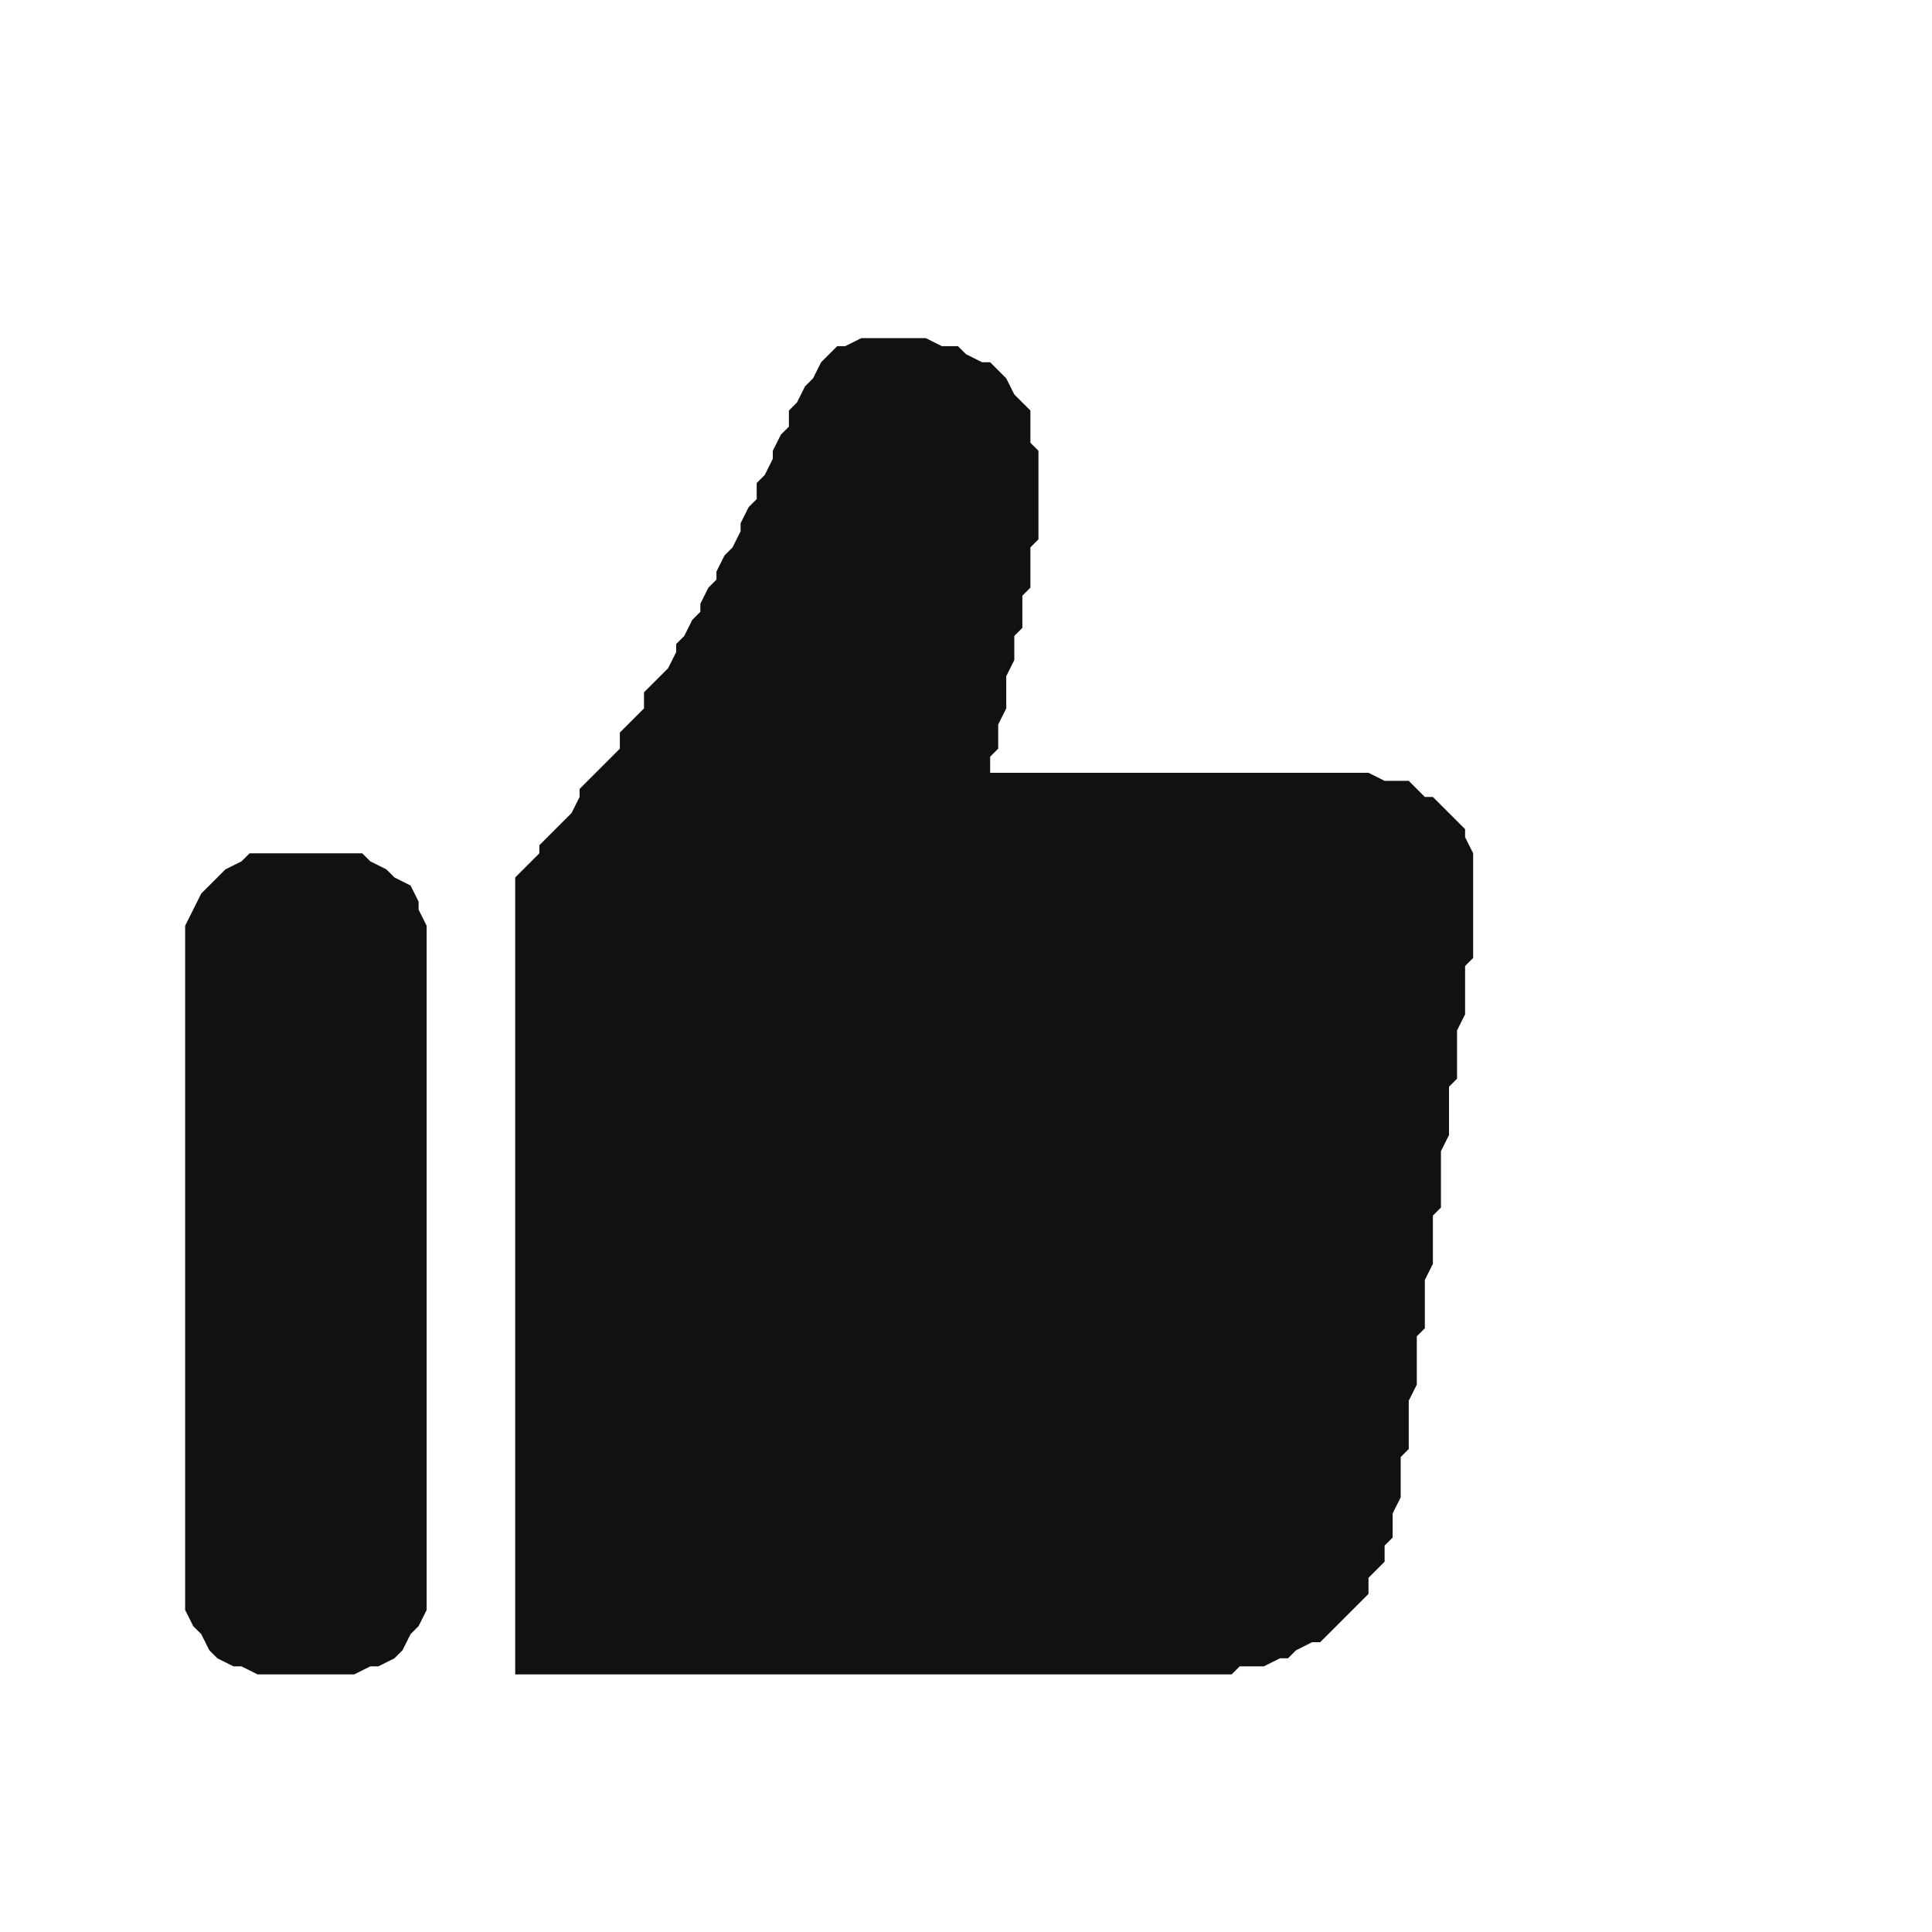
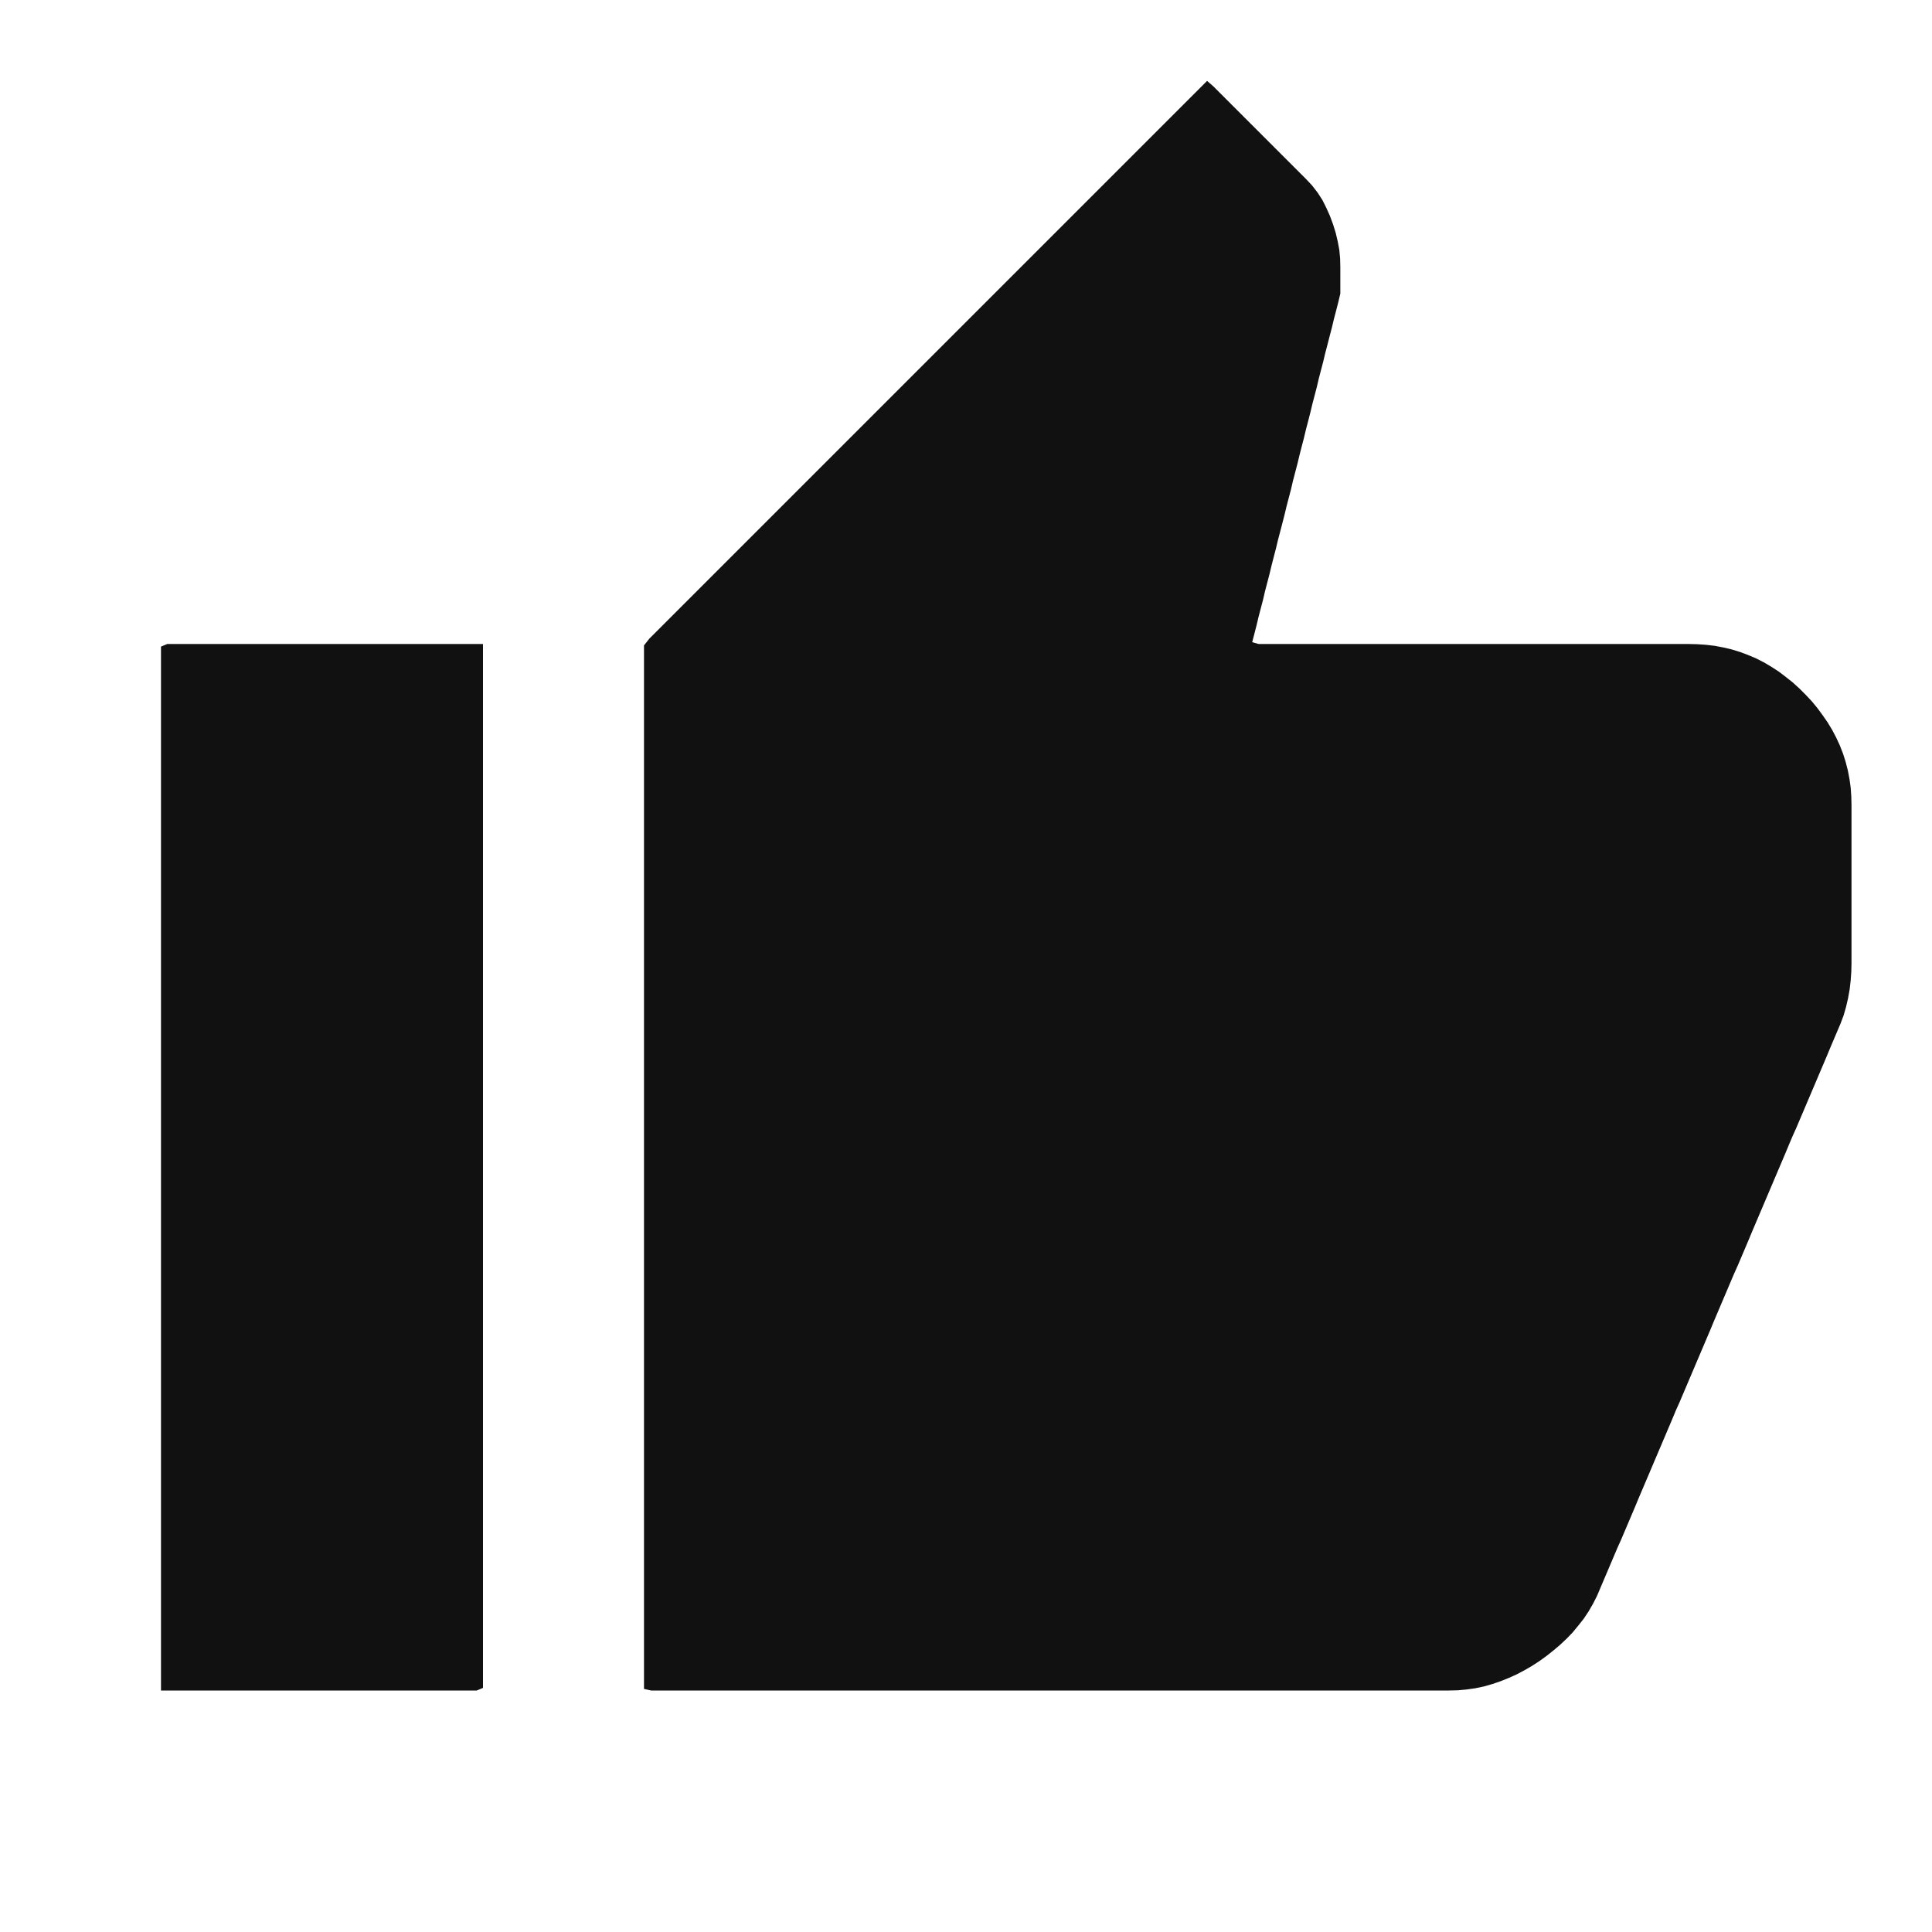
- <svg xmlns="http://www.w3.org/2000/svg" width="22.0" height="22.0" viewBox="0 0 24.0 24.0">
-   <path d="M2.3 19.7L2.3 19.6L2.3 19.4L2.3 19.3L2.3 19.1L2.3 19.0L2.3 18.8L2.3 18.7L2.3 18.5L2.3 18.4L2.3 18.2L2.3 18.1L2.3 17.9L2.3 17.8L2.3 17.6L2.3 17.5L2.3 17.3L2.3 17.2L2.3 17.0L2.3 16.9L2.3 16.7L2.3 16.6L2.3 16.4L2.3 16.3L2.3 16.1L2.3 16.0L2.3 15.8L2.3 15.7L2.3 15.5L2.3 15.4L2.3 15.2L2.3 15.1L2.3 14.9L2.3 14.8L2.3 14.6L2.3 14.5L2.3 14.3L2.3 14.2L2.3 14.0L2.3 13.9L2.3 13.7L2.3 13.6L2.3 13.4L2.3 13.3L2.3 13.1L2.3 13.0L2.3 12.8L2.3 12.7L2.3 12.5L2.3 12.4L2.3 12.2L2.3 12.1L2.3 11.9L2.3 11.8L2.3 11.6L2.3 11.5L2.4 11.3L2.5 11.1L2.6 11.0L2.7 10.9L2.8 10.8L3.0 10.7L3.1 10.6L3.3 10.6L3.4 10.6L3.6 10.6L3.7 10.6L3.9 10.6L4.0 10.6L4.2 10.6L4.3 10.6L4.5 10.6L4.6 10.7L4.8 10.8L4.9 10.9L5.1 11.0L5.2 11.2L5.2 11.3L5.3 11.5L5.3 11.6L5.3 11.8L5.3 11.9L5.3 12.1L5.3 12.2L5.3 12.4L5.3 12.5L5.3 12.7L5.3 12.8L5.3 13.0L5.3 13.1L5.3 13.3L5.3 13.4L5.3 13.6L5.3 13.7L5.3 13.9L5.3 14.0L5.3 14.2L5.3 14.3L5.3 14.5L5.3 14.6L5.3 14.8L5.3 14.9L5.3 15.1L5.3 15.2L5.3 15.4L5.3 15.5L5.3 15.7L5.3 15.8L5.3 16.0L5.3 16.1L5.3 16.3L5.3 16.4L5.3 16.6L5.3 16.7L5.3 16.9L5.3 17.0L5.3 17.2L5.3 17.3L5.3 17.5L5.3 17.6L5.3 17.8L5.3 17.9L5.3 18.1L5.3 18.2L5.3 18.4L5.3 18.5L5.3 18.7L5.3 18.8L5.3 19.0L5.3 19.1L5.3 19.3L5.3 19.4L5.3 19.6L5.3 19.7L5.3 19.9L5.3 20.0L5.2 20.2L5.1 20.3L5.0 20.5L4.9 20.6L4.7 20.7L4.6 20.7L4.4 20.8L4.2 20.8L4.1 20.8L3.9 20.8L3.8 20.8L3.6 20.8L3.5 20.8L3.3 20.8L3.2 20.8L3.0 20.7L2.9 20.7L2.7 20.6L2.6 20.5L2.5 20.3L2.4 20.2L2.3 20.0L2.3 19.9L2.3 19.7ZM6.4 10.9L6.5 10.8L6.6 10.7L6.7 10.6L6.7 10.5L6.8 10.4L6.9 10.3L7.0 10.2L7.1 10.1L7.2 9.9L7.2 9.8L7.3 9.7L7.4 9.6L7.5 9.5L7.6 9.4L7.7 9.3L7.7 9.1L7.8 9.0L7.9 8.9L8.0 8.8L8.0 8.6L8.1 8.5L8.2 8.4L8.3 8.3L8.4 8.1L8.4 8.0L8.5 7.9L8.6 7.7L8.7 7.6L8.7 7.5L8.8 7.3L8.9 7.2L8.9 7.1L9.0 6.9L9.1 6.8L9.2 6.6L9.2 6.5L9.3 6.3L9.4 6.2L9.4 6.0L9.5 5.9L9.6 5.7L9.6 5.6L9.7 5.4L9.8 5.3L9.8 5.1L9.9 5.0L10.0 4.8L10.1 4.7L10.2 4.5L10.3 4.4L10.4 4.3L10.5 4.3L10.7 4.2L10.8 4.2L11.0 4.2L11.2 4.2L11.4 4.2L11.5 4.2L11.7 4.3L11.9 4.3L12.0 4.4L12.2 4.5L12.3 4.5L12.4 4.6L12.5 4.7L12.6 4.9L12.7 5.0L12.8 5.1L12.8 5.3L12.8 5.5L12.9 5.6L12.9 5.8L12.9 6.0L12.9 6.1L12.9 6.3L12.9 6.4L12.9 6.5L12.9 6.7L12.8 6.8L12.8 7.0L12.8 7.1L12.8 7.3L12.7 7.4L12.7 7.6L12.7 7.8L12.6 7.9L12.6 8.1L12.6 8.2L12.5 8.4L12.5 8.5L12.5 8.7L12.5 8.8L12.4 9.0L12.4 9.1L12.4 9.3L12.3 9.4L12.3 9.6L12.4 9.6L12.6 9.6L12.7 9.6L12.9 9.6L13.0 9.6L13.2 9.6L13.3 9.6L13.5 9.6L13.6 9.6L13.8 9.6L13.9 9.6L14.1 9.6L14.2 9.6L14.4 9.6L14.5 9.6L14.7 9.6L14.8 9.6L15.0 9.6L15.1 9.6L15.3 9.6L15.4 9.6L15.6 9.6L15.7 9.6L15.9 9.6L16.0 9.6L16.1 9.6L16.3 9.6L16.4 9.6L16.6 9.6L16.8 9.6L17.0 9.6L17.2 9.7L17.3 9.7L17.5 9.7L17.6 9.8L17.7 9.9L17.8 9.9L17.9 10.0L18.0 10.1L18.1 10.2L18.2 10.3L18.2 10.4L18.3 10.6L18.3 10.7L18.3 10.9L18.3 11.0L18.3 11.2L18.3 11.4L18.3 11.6L18.3 11.7L18.3 11.9L18.2 12.0L18.2 12.2L18.2 12.3L18.2 12.5L18.2 12.6L18.1 12.8L18.1 12.9L18.1 13.1L18.1 13.2L18.1 13.4L18.0 13.5L18.0 13.7L18.0 13.8L18.0 14.0L18.0 14.1L17.9 14.3L17.9 14.4L17.9 14.5L17.9 14.7L17.9 14.8L17.9 15.0L17.8 15.1L17.8 15.3L17.8 15.4L17.8 15.6L17.8 15.7L17.7 15.9L17.7 16.0L17.7 16.2L17.7 16.3L17.7 16.5L17.6 16.6L17.6 16.8L17.6 16.9L17.6 17.1L17.6 17.2L17.5 17.4L17.5 17.5L17.5 17.7L17.5 17.8L17.5 18.0L17.4 18.1L17.4 18.3L17.4 18.4L17.4 18.6L17.3 18.8L17.3 18.9L17.3 19.1L17.2 19.2L17.2 19.4L17.1 19.5L17.0 19.6L17.0 19.8L16.9 19.9L16.8 20.0L16.7 20.1L16.6 20.2L16.5 20.3L16.4 20.4L16.3 20.4L16.1 20.5L16.0 20.6L15.9 20.6L15.7 20.7L15.6 20.7L15.4 20.7L15.3 20.8L15.1 20.8L14.9 20.8L14.8 20.8L14.6 20.8L14.5 20.8L14.3 20.8L14.2 20.8L14.0 20.8L13.9 20.8L13.7 20.8L13.6 20.8L13.4 20.8L13.3 20.8L13.1 20.8L13.0 20.8L12.8 20.8L12.7 20.8L12.5 20.8L12.4 20.8L12.2 20.8L12.1 20.8L11.9 20.8L11.8 20.8L11.6 20.8L11.5 20.8L11.3 20.8L11.2 20.8L11.0 20.8L10.9 20.8L10.7 20.8L10.6 20.8L10.4 20.8L10.3 20.8L10.1 20.8L10.0 20.8L9.8 20.8L9.7 20.8L9.5 20.8L9.4 20.8L9.2 20.8L9.1 20.8L8.9 20.8L8.8 20.8L8.6 20.8L8.5 20.8L8.3 20.8L8.2 20.8L8.0 20.8L7.9 20.8L7.7 20.8L7.6 20.8L7.4 20.8L7.3 20.8L7.1 20.8L7.0 20.8L6.8 20.8L6.7 20.8L6.5 20.8L6.4 20.8L6.4 20.6L6.4 20.5L6.4 20.3L6.4 20.2L6.4 20.0L6.4 19.9L6.4 19.7L6.4 19.6L6.4 19.4L6.4 19.3L6.4 19.1L6.4 19.0L6.4 18.8L6.4 18.7L6.4 18.5L6.4 18.4L6.4 18.2L6.4 18.1L6.4 17.9L6.4 17.8L6.4 17.6L6.4 17.5L6.4 17.3L6.4 17.2L6.4 17.0L6.4 16.9L6.4 16.7L6.4 16.6L6.4 16.4L6.4 16.3L6.4 16.1L6.4 16.0L6.4 15.8L6.4 15.7L6.4 15.5L6.4 15.4L6.4 15.2L6.4 15.1L6.4 14.9L6.4 14.8L6.4 14.6L6.4 14.5L6.4 14.3L6.4 14.2L6.4 14.0L6.4 13.9L6.4 13.7L6.4 13.6L6.4 13.4L6.4 13.3L6.4 13.1L6.4 13.0L6.4 12.8L6.4 12.7L6.4 12.5L6.4 12.4L6.4 12.2L6.4 12.1L6.4 11.9L6.4 11.8L6.4 11.6L6.4 11.5L6.4 11.3L6.4 11.2L6.4 11.0L6.4 10.9Z" fill="#111111" />
+ <svg xmlns="http://www.w3.org/2000/svg" width="22.0" height="22.0" viewBox="0 0 960.0 960.0">
+   <path d="M720.0 840.0L715.6 840.0L711.3 840.0L706.9 840.0L702.6 840.0L698.2 840.0L693.9 840.0L689.5 840.0L685.1 840.0L680.8 840.0L676.4 840.0L672.1 840.0L667.7 840.0L663.4 840.0L659.0 840.0L654.6 840.0L650.3 840.0L645.9 840.0L641.6 840.0L637.2 840.0L632.9 840.0L628.5 840.0L624.2 840.0L619.8 840.0L615.4 840.0L611.1 840.0L606.7 840.0L602.4 840.0L598.0 840.0L593.7 840.0L589.3 840.0L584.9 840.0L580.6 840.0L576.2 840.0L571.9 840.0L567.5 840.0L563.2 840.0L558.8 840.0L554.4 840.0L550.1 840.0L545.7 840.0L541.4 840.0L537.0 840.0L532.7 840.0L528.3 840.0L523.9 840.0L519.6 840.0L515.2 840.0L510.9 840.0L506.5 840.0L502.2 840.0L497.8 840.0L493.4 840.0L489.1 840.0L484.7 840.0L480.4 840.0L476.0 840.0L471.7 840.0L467.3 840.0L462.9 840.0L458.6 840.0L454.2 840.0L449.9 840.0L445.5 840.0L441.2 840.0L436.8 840.0L432.5 840.0L428.1 840.0L423.7 840.0L419.4 840.0L415.0 840.0L410.7 840.0L406.3 840.0L402.0 840.0L397.6 840.0L393.2 840.0L388.9 840.0L384.5 840.0L380.2 840.0L375.8 840.0L371.5 840.0L367.1 840.0L362.7 840.0L358.4 840.0L354.0 840.0L349.7 840.0L345.3 840.0L341.0 840.0L336.6 840.0L332.2 840.0L327.9 840.0L323.5 840.0L320.0 839.2L320.0 834.8L320.0 830.5L320.0 826.1L320.0 821.7L320.0 817.4L320.0 813.0L320.0 808.7L320.0 804.3L320.0 800.0L320.0 795.6L320.0 791.2L320.0 786.9L320.0 782.5L320.0 778.2L320.0 773.8L320.0 769.5L320.0 765.1L320.0 760.8L320.0 756.4L320.0 752.0L320.0 747.7L320.0 743.3L320.0 739.0L320.0 734.6L320.0 730.3L320.0 725.9L320.0 721.5L320.0 717.2L320.0 712.8L320.0 708.5L320.0 704.1L320.0 699.8L320.0 695.4L320.0 691.0L320.0 686.7L320.0 682.3L320.0 678.0L320.0 673.6L320.0 669.3L320.0 664.9L320.0 660.5L320.0 656.2L320.0 651.8L320.0 647.5L320.0 643.1L320.0 638.8L320.0 634.4L320.0 630.0L320.0 625.7L320.0 621.3L320.0 617.0L320.0 612.6L320.0 608.3L320.0 603.9L320.0 599.5L320.0 595.2L320.0 590.8L320.0 586.5L320.0 582.1L320.0 577.8L320.0 573.4L320.0 569.1L320.0 564.7L320.0 560.3L320.0 556.0L320.0 551.6L320.0 547.3L320.0 542.9L320.0 538.6L320.0 534.2L320.0 529.8L320.0 525.5L320.0 521.1L320.0 516.8L320.0 512.4L320.0 508.1L320.0 503.7L320.0 499.3L320.0 495.0L320.0 490.6L320.0 486.3L320.0 481.9L320.0 477.6L320.0 473.2L320.0 468.8L320.0 464.5L320.0 460.1L320.0 455.8L320.0 451.4L320.0 447.1L320.0 442.7L320.0 438.3L320.0 434.0L320.0 429.6L320.0 425.3L320.0 420.9L320.0 416.6L320.0 412.2L320.0 407.8L320.0 403.5L320.0 399.1L320.0 394.8L320.0 390.4L320.0 386.1L320.0 381.7L320.0 377.4L320.0 373.0L320.0 368.6L320.0 364.3L320.0 359.9L320.0 355.6L320.0 351.2L320.0 346.9L320.0 342.5L320.0 338.1L320.0 333.8L320.0 329.4L320.0 325.1L320.0 320.7L322.6 317.4L325.7 314.3L328.7 311.3L331.8 308.2L334.9 305.1L338.0 302.0L341.1 298.9L344.1 295.9L347.2 292.8L350.3 289.7L353.4 286.6L356.5 283.5L359.5 280.5L362.6 277.4L365.7 274.3L368.8 271.2L371.9 268.1L374.9 265.1L378.0 262.0L381.1 258.9L384.2 255.8L387.3 252.7L390.4 249.6L393.4 246.6L396.5 243.5L399.6 240.4L402.7 237.3L405.8 234.2L408.8 231.2L411.9 228.1L415.0 225.0L418.1 221.9L421.2 218.8L424.2 215.8L427.3 212.7L430.4 209.6L433.5 206.5L436.6 203.4L439.6 200.4L442.7 197.3L445.8 194.2L448.9 191.1L452.0 188.0L455.0 185.0L458.1 181.9L461.2 178.8L464.3 175.7L467.4 172.6L470.5 169.5L473.5 166.5L476.6 163.4L479.7 160.3L482.8 157.2L485.9 154.1L488.9 151.1L492.0 148.0L495.1 144.9L498.2 141.8L501.3 138.7L504.3 135.7L507.4 132.6L510.5 129.5L513.6 126.4L516.7 123.3L519.7 120.3L522.8 117.2L525.9 114.1L529.0 111.0L532.1 107.9L535.1 104.9L538.2 101.8L541.3 98.7L544.4 95.6L547.5 92.5L550.6 89.4L553.6 86.4L556.7 83.3L559.8 80.2L562.9 77.1L566.0 74.0L569.0 71.0L572.1 67.9L575.2 64.8L578.3 61.7L581.4 58.6L584.4 55.6L587.5 52.5L590.6 49.4L593.7 46.3L596.8 43.2L599.8 40.2L602.9 42.9L606.0 46.0L609.1 49.1L612.2 52.2L615.2 55.2L618.3 58.3L621.4 61.4L624.5 64.5L627.6 67.6L630.7 70.7L633.7 73.7L636.8 76.8L639.9 79.9L643.0 83.0L646.1 86.1L649.1 89.1L652.0 92.2L654.7 95.7L657.1 99.4L659.0 103.2L660.8 107.2L662.4 111.5L663.7 115.7L664.7 119.9L665.5 124.2L665.9 128.5L666.0 132.8L666.0 137.2L666.0 141.5L666.0 145.9L665.0 150.1L663.9 154.4L662.8 158.6L661.8 162.8L660.7 167.0L659.6 171.3L658.5 175.5L657.5 179.7L656.4 183.9L655.3 188.1L654.3 192.4L653.2 196.6L652.1 200.8L651.1 205.0L650.0 209.3L648.9 213.5L647.9 217.7L646.8 221.9L645.7 226.2L644.7 230.4L643.6 234.6L642.5 238.8L641.5 243.1L640.4 247.3L639.3 251.5L638.3 255.7L637.2 260.0L636.1 264.2L635.0 268.4L634.0 272.6L632.9 276.8L631.8 281.1L630.8 285.3L629.7 289.5L628.6 293.7L627.6 298.0L626.5 302.2L625.4 306.4L624.4 310.6L623.3 314.9L622.2 319.1L625.4 320.0L629.8 320.0L634.1 320.0L638.5 320.0L642.8 320.0L647.2 320.0L651.6 320.0L655.9 320.0L660.3 320.0L664.6 320.0L669.0 320.0L673.3 320.0L677.7 320.0L682.1 320.0L686.4 320.0L690.8 320.0L695.1 320.0L699.5 320.0L703.8 320.0L708.2 320.0L712.6 320.0L716.9 320.0L721.3 320.0L725.6 320.0L730.0 320.0L734.3 320.0L738.7 320.0L743.0 320.0L747.4 320.0L751.8 320.0L756.1 320.0L760.5 320.0L764.8 320.0L769.2 320.0L773.5 320.0L777.9 320.0L782.3 320.0L786.6 320.0L791.0 320.0L795.3 320.0L799.7 320.0L804.0 320.0L808.4 320.0L812.8 320.0L817.1 320.0L821.5 320.0L825.8 320.0L830.2 320.0L834.5 320.0L838.9 320.0L843.3 320.1L847.7 320.4L852.0 320.9L856.2 321.7L860.5 322.7L864.7 324.0L868.7 325.5L872.7 327.2L876.6 329.2L880.3 331.4L884.0 333.8L887.4 336.4L890.8 339.1L894.1 342.1L897.3 345.3L900.3 348.5L903.1 351.9L905.6 355.3L908.1 358.9L910.4 362.7L912.4 366.5L914.2 370.4L915.8 374.5L917.1 378.6L918.2 382.9L919.0 387.1L919.6 391.4L919.9 395.8L920.0 400.2L920.0 404.6L920.0 408.9L920.0 413.3L920.0 417.6L920.0 422.0L920.0 426.3L920.0 430.7L920.0 435.1L920.0 439.4L920.0 443.8L920.0 448.1L920.0 452.5L920.0 456.8L920.0 461.2L920.0 465.6L920.0 469.9L920.0 474.3L920.0 478.6L919.9 482.8L919.6 487.1L919.1 491.5L918.3 496.0L917.3 500.3L916.1 504.5L914.6 508.5L912.9 512.5L911.2 516.5L909.5 520.5L907.8 524.6L906.1 528.6L904.4 532.6L902.7 536.6L901.0 540.6L899.3 544.6L897.6 548.6L895.9 552.6L894.2 556.6L892.5 560.6L890.7 564.6L889.0 568.6L887.3 572.7L885.6 576.7L883.9 580.7L882.2 584.7L880.5 588.7L878.8 592.7L877.1 596.7L875.4 600.7L873.7 604.7L872.0 608.7L870.3 612.7L868.6 616.8L866.9 620.8L865.2 624.8L863.5 628.8L861.7 632.8L860.0 636.8L858.3 640.8L856.6 644.8L854.9 648.8L853.2 652.8L851.5 656.8L849.8 660.9L848.1 664.9L846.4 668.9L844.7 672.9L843.0 676.9L841.3 680.9L839.6 684.9L837.9 688.9L836.2 692.9L834.5 696.9L832.7 700.9L831.0 705.0L829.3 709.0L827.6 713.0L825.9 717.0L824.2 721.0L822.5 725.0L820.8 729.0L819.1 733.0L817.4 737.0L815.7 741.0L814.0 745.0L812.3 749.1L810.6 753.1L808.9 757.1L807.2 761.1L805.5 765.1L803.7 769.1L802.0 773.1L800.3 777.1L798.6 781.1L796.9 785.1L795.2 789.1L793.5 793.1L791.5 797.0L789.3 800.8L786.9 804.4L784.2 807.8L781.4 811.2L778.4 814.3L775.2 817.3L771.9 820.1L768.5 822.8L764.9 825.4L761.2 827.8L757.4 830.0L753.6 832.0L749.6 833.8L745.6 835.4L741.5 836.8L737.3 838.0L733.0 838.9L728.7 839.5L724.4 839.9L720.0 840.0ZM240.0 320.0L240.0 324.4L240.0 328.7L240.0 333.1L240.0 337.4L240.0 341.8L240.0 346.2L240.0 350.5L240.0 354.9L240.0 359.2L240.0 363.6L240.0 367.9L240.0 372.3L240.0 376.7L240.0 381.0L240.0 385.4L240.0 389.7L240.0 394.1L240.0 398.5L240.0 402.8L240.0 407.2L240.0 411.5L240.0 415.9L240.0 420.3L240.0 424.6L240.0 429.0L240.0 433.3L240.0 437.7L240.0 442.1L240.0 446.4L240.0 450.8L240.0 455.1L240.0 459.5L240.0 463.8L240.0 468.2L240.0 472.6L240.0 476.9L240.0 481.3L240.0 485.6L240.0 490.0L240.0 494.4L240.0 498.7L240.0 503.1L240.0 507.4L240.0 511.8L240.0 516.2L240.0 520.5L240.0 524.9L240.0 529.2L240.0 533.6L240.0 537.9L240.0 542.3L240.0 546.7L240.0 551.0L240.0 555.4L240.0 559.7L240.0 564.1L240.0 568.5L240.0 572.8L240.0 577.2L240.0 581.5L240.0 585.9L240.0 590.3L240.0 594.6L240.0 599.0L240.0 603.3L240.0 607.7L240.0 612.1L240.0 616.4L240.0 620.8L240.0 625.1L240.0 629.5L240.0 633.8L240.0 638.2L240.0 642.6L240.0 646.9L240.0 651.3L240.0 655.6L240.0 660.0L240.0 664.4L240.0 668.7L240.0 673.1L240.0 677.4L240.0 681.8L240.0 686.2L240.0 690.5L240.0 694.9L240.0 699.2L240.0 703.6L240.0 707.9L240.0 712.3L240.0 716.7L240.0 721.0L240.0 725.4L240.0 729.7L240.0 734.1L240.0 738.5L240.0 742.8L240.0 747.2L240.0 751.5L240.0 755.9L240.0 760.3L240.0 764.6L240.0 769.0L240.0 773.3L240.0 777.7L240.0 782.1L240.0 786.4L240.0 790.8L240.0 795.1L240.0 799.5L240.0 803.8L240.0 808.2L240.0 812.6L240.0 816.9L240.0 821.3L240.0 825.6L240.0 830.0L240.0 834.4L240.0 838.7L236.9 840.0L232.6 840.0L228.2 840.0L223.8 840.0L219.5 840.0L215.1 840.0L210.8 840.0L206.4 840.0L202.1 840.0L197.7 840.0L193.3 840.0L189.0 840.0L184.6 840.0L180.3 840.0L175.9 840.0L171.5 840.0L167.2 840.0L162.8 840.0L158.5 840.0L154.1 840.0L149.7 840.0L145.4 840.0L141.0 840.0L136.7 840.0L132.3 840.0L127.9 840.0L123.6 840.0L119.2 840.0L114.9 840.0L110.5 840.0L106.2 840.0L101.8 840.0L97.4 840.0L93.1 840.0L88.7 840.0L84.4 840.0L80.0 840.0L80.0 835.6L80.0 831.3L80.0 826.9L80.0 822.6L80.0 818.2L80.0 813.8L80.0 809.5L80.0 805.1L80.0 800.8L80.0 796.4L80.0 792.1L80.0 787.7L80.0 783.3L80.0 779.0L80.0 774.6L80.0 770.3L80.0 765.9L80.0 761.5L80.0 757.2L80.0 752.8L80.0 748.5L80.0 744.1L80.0 739.7L80.0 735.4L80.0 731.0L80.0 726.7L80.0 722.3L80.0 717.9L80.0 713.6L80.0 709.2L80.0 704.9L80.0 700.5L80.0 696.2L80.0 691.8L80.0 687.4L80.0 683.1L80.0 678.7L80.0 674.4L80.0 670.0L80.0 665.6L80.0 661.3L80.0 656.9L80.0 652.6L80.0 648.2L80.0 643.8L80.0 639.5L80.0 635.1L80.0 630.8L80.0 626.4L80.0 622.1L80.0 617.7L80.0 613.3L80.0 609.0L80.0 604.6L80.0 600.3L80.0 595.9L80.0 591.5L80.0 587.2L80.0 582.8L80.0 578.5L80.0 574.1L80.0 569.7L80.0 565.4L80.0 561.0L80.0 556.7L80.0 552.3L80.0 547.9L80.0 543.6L80.0 539.2L80.0 534.9L80.0 530.5L80.0 526.2L80.0 521.8L80.0 517.4L80.0 513.1L80.0 508.7L80.0 504.4L80.0 500.0L80.0 495.6L80.0 491.3L80.0 486.9L80.0 482.6L80.0 478.2L80.0 473.8L80.0 469.5L80.0 465.1L80.0 460.8L80.0 456.4L80.0 452.1L80.0 447.7L80.0 443.3L80.0 439.0L80.0 434.6L80.0 430.3L80.0 425.9L80.0 421.5L80.0 417.2L80.0 412.8L80.0 408.5L80.0 404.1L80.0 399.7L80.0 395.4L80.0 391.0L80.0 386.7L80.0 382.3L80.0 377.9L80.0 373.6L80.0 369.2L80.0 364.9L80.0 360.5L80.0 356.2L80.0 351.8L80.0 347.4L80.0 343.1L80.0 338.7L80.0 334.4L80.0 330.0L80.0 325.6L80.0 321.3L83.1 320.0L87.4 320.0L91.8 320.0L96.2 320.0L100.5 320.0L104.9 320.0L109.2 320.0L113.6 320.0L117.9 320.0L122.3 320.0L126.7 320.0L131.0 320.0L135.4 320.0L139.7 320.0L144.1 320.0L148.5 320.0L152.8 320.0L157.2 320.0L161.5 320.0L165.9 320.0L170.3 320.0L174.6 320.0L179.0 320.0L183.3 320.0L187.7 320.0L192.1 320.0L196.4 320.0L200.8 320.0L205.1 320.0L209.5 320.0L213.8 320.0L218.2 320.0L222.6 320.0L226.9 320.0L231.3 320.0L235.6 320.0L240.0 320.0Z" fill="#111111" />
</svg>
